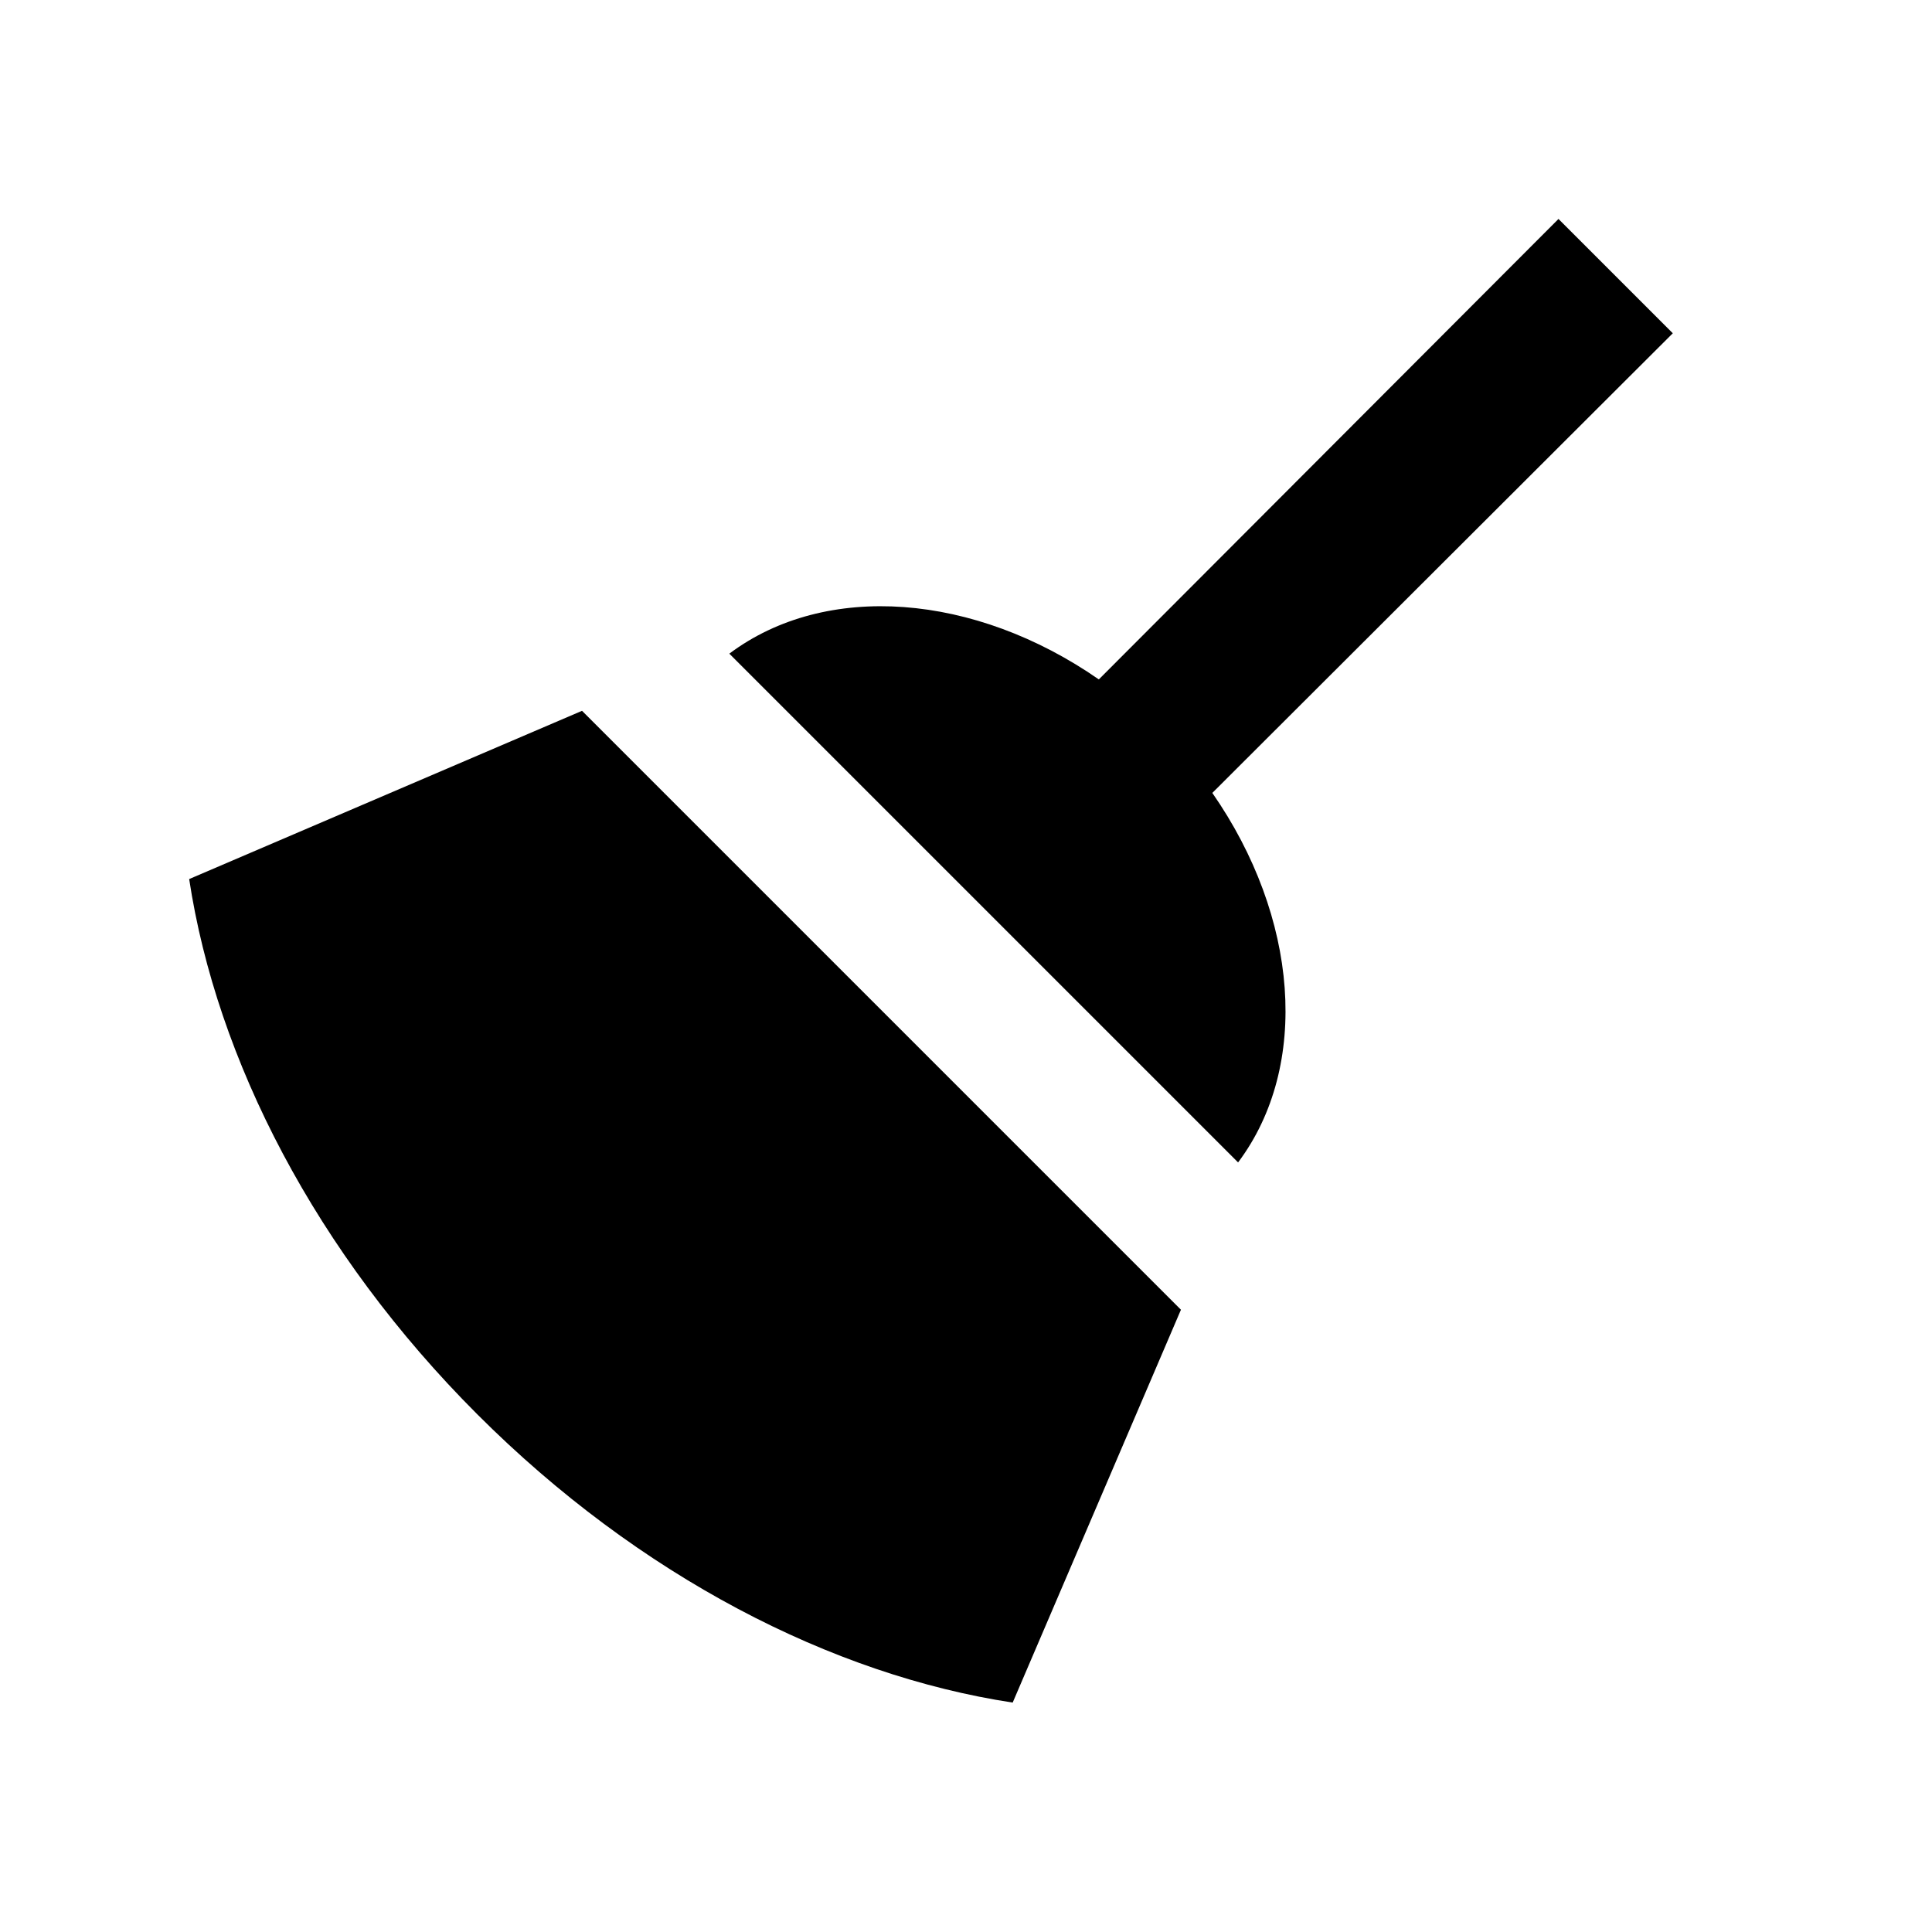
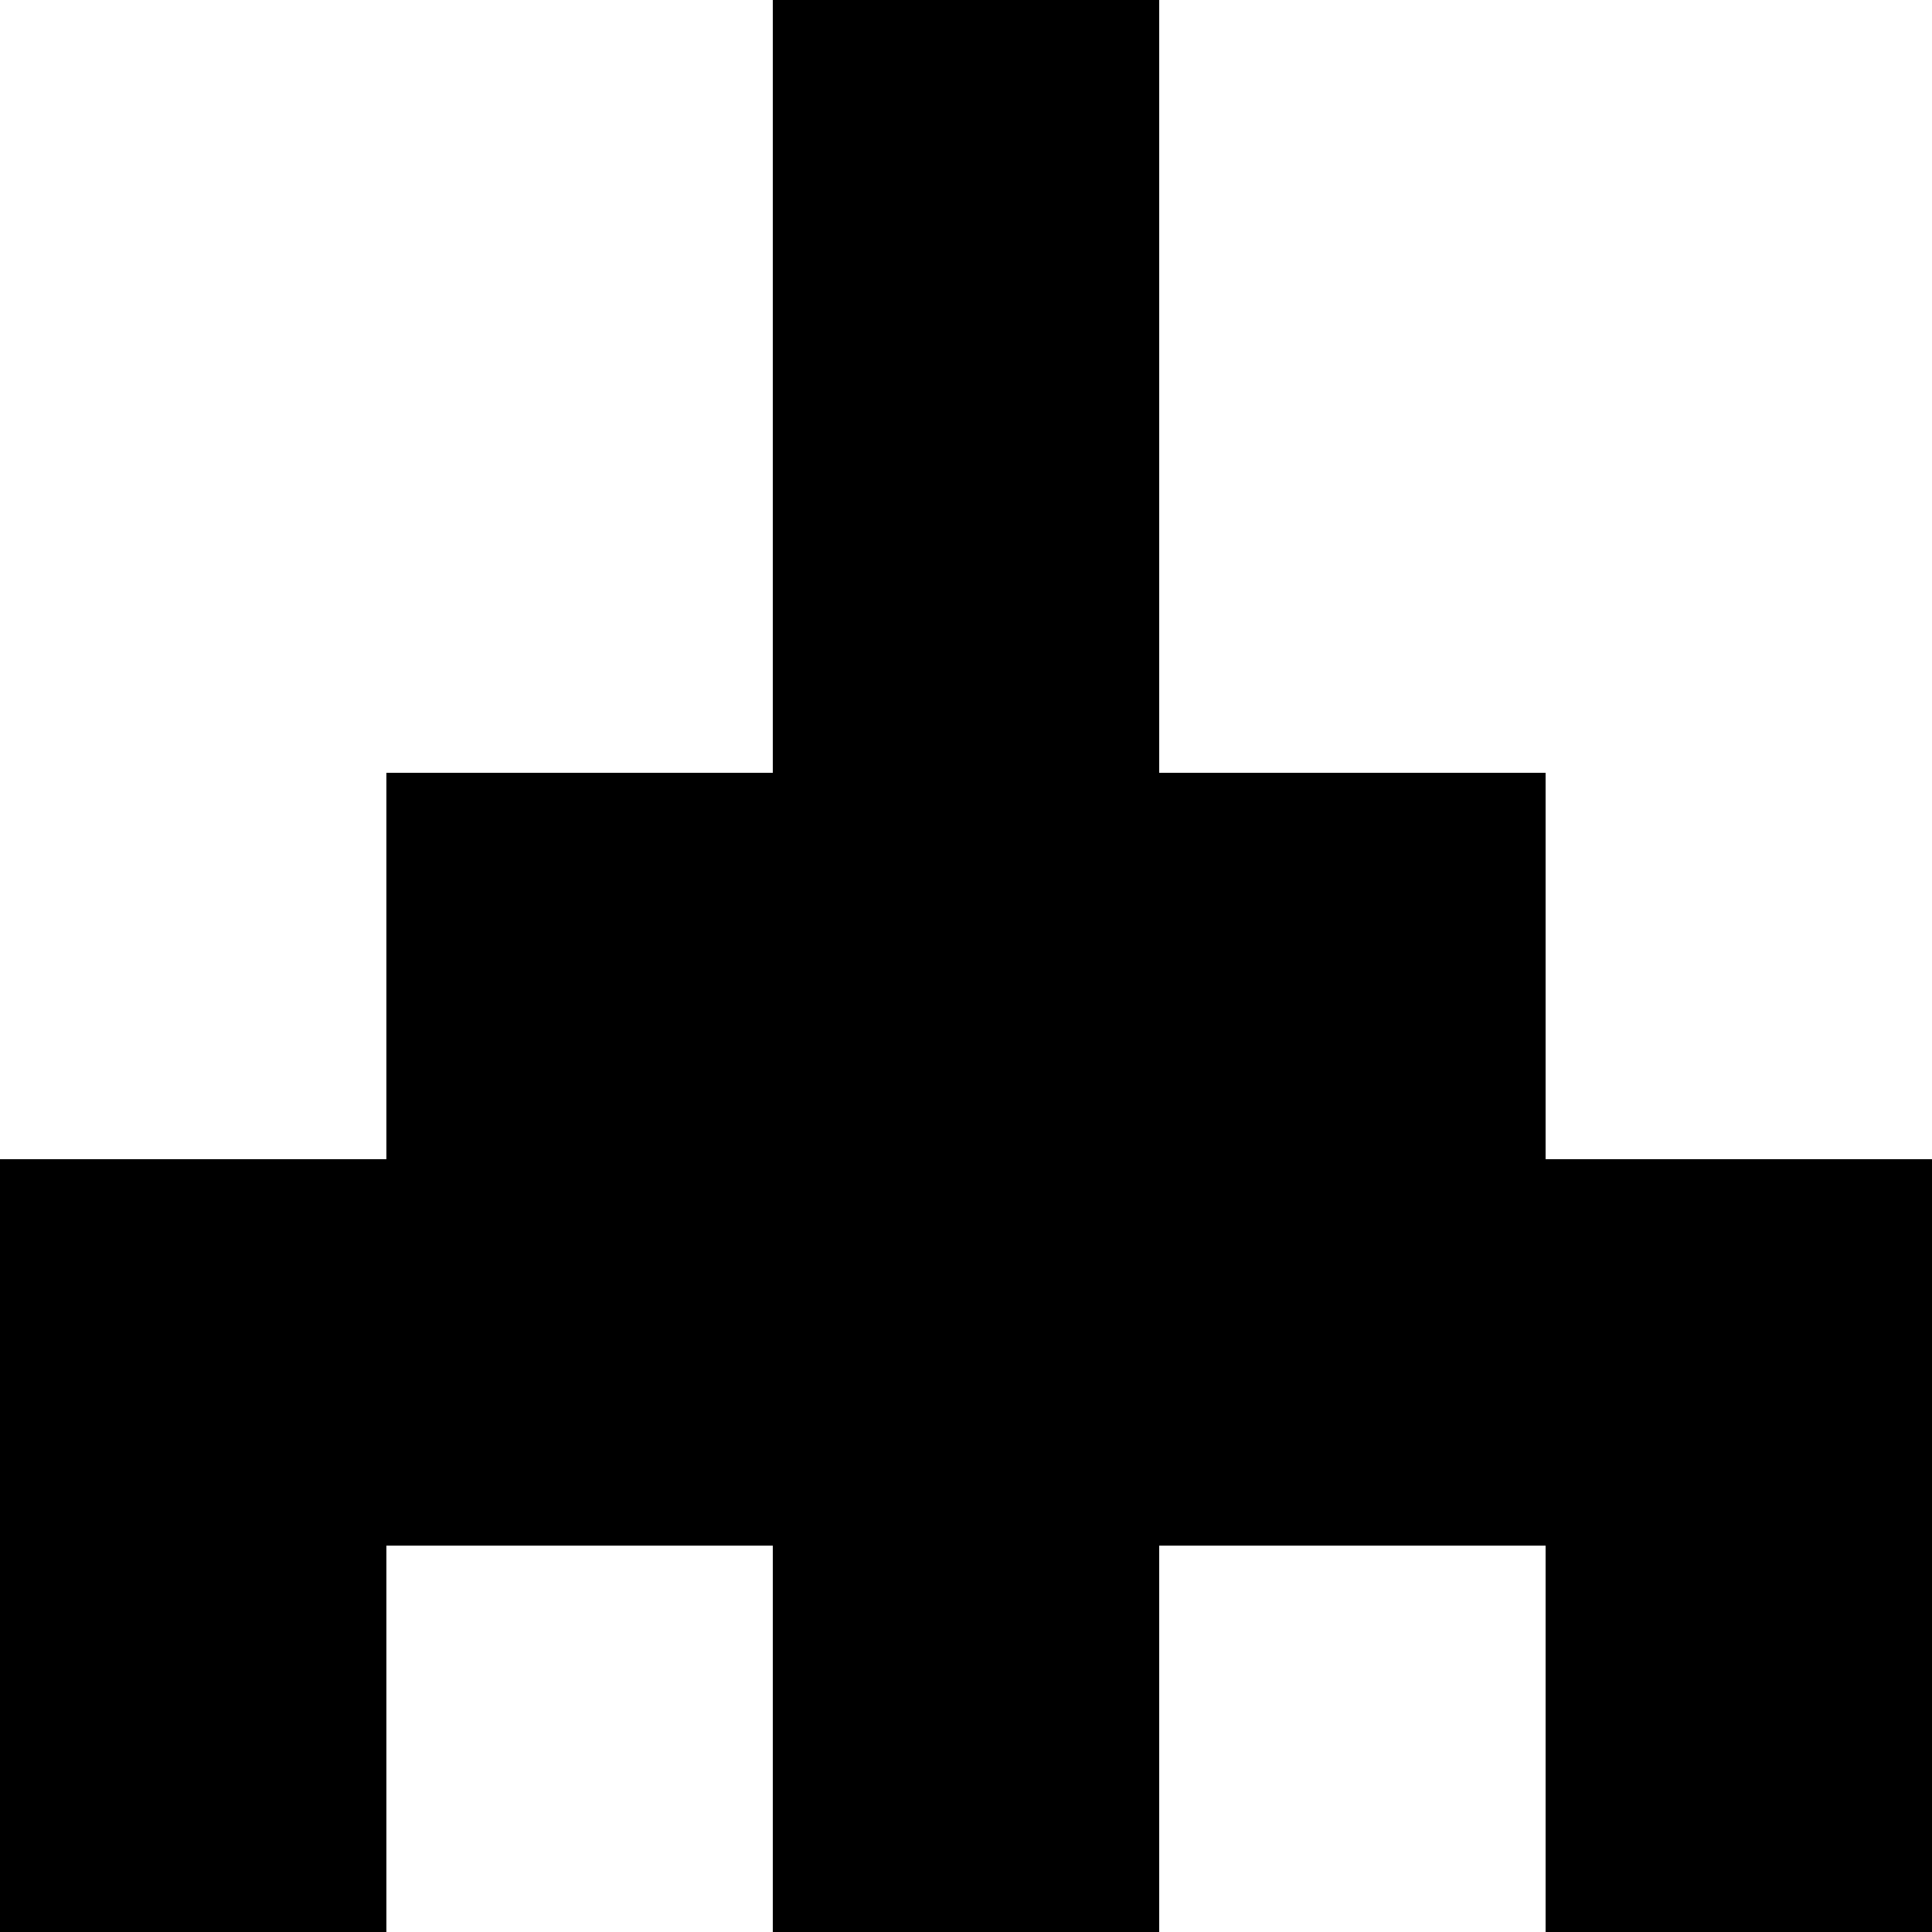
- <svg xmlns="http://www.w3.org/2000/svg" viewBox="0 0 24 24">
-   <path d="M19.36,2.72L20.78,4.14L15.06,9.85C16.13,11.39 16.28,13.24 15.38,14.44L9.06,8.12C10.26,7.22 12.11,7.37 13.65,8.44L19.36,2.72M5.93,17.57C3.92,15.56 2.69,13.16 2.35,10.92L7.23,8.83L14.67,16.27L12.58,21.15C10.34,20.81 7.94,19.58 5.93,17.57Z" />
+ <svg xmlns="http://www.w3.org/2000/svg" viewBox="0 0 15 15">
+   <path fill-rule="evenodd" d="M15 15L12 15L12 12L9 12L9 15L6 15L6 12L3 12L3 15L0 15L0 9L3 9L3 6L6 6L6 0L9 0L9 6L12 6L12 9L15 9Z" />
</svg>
